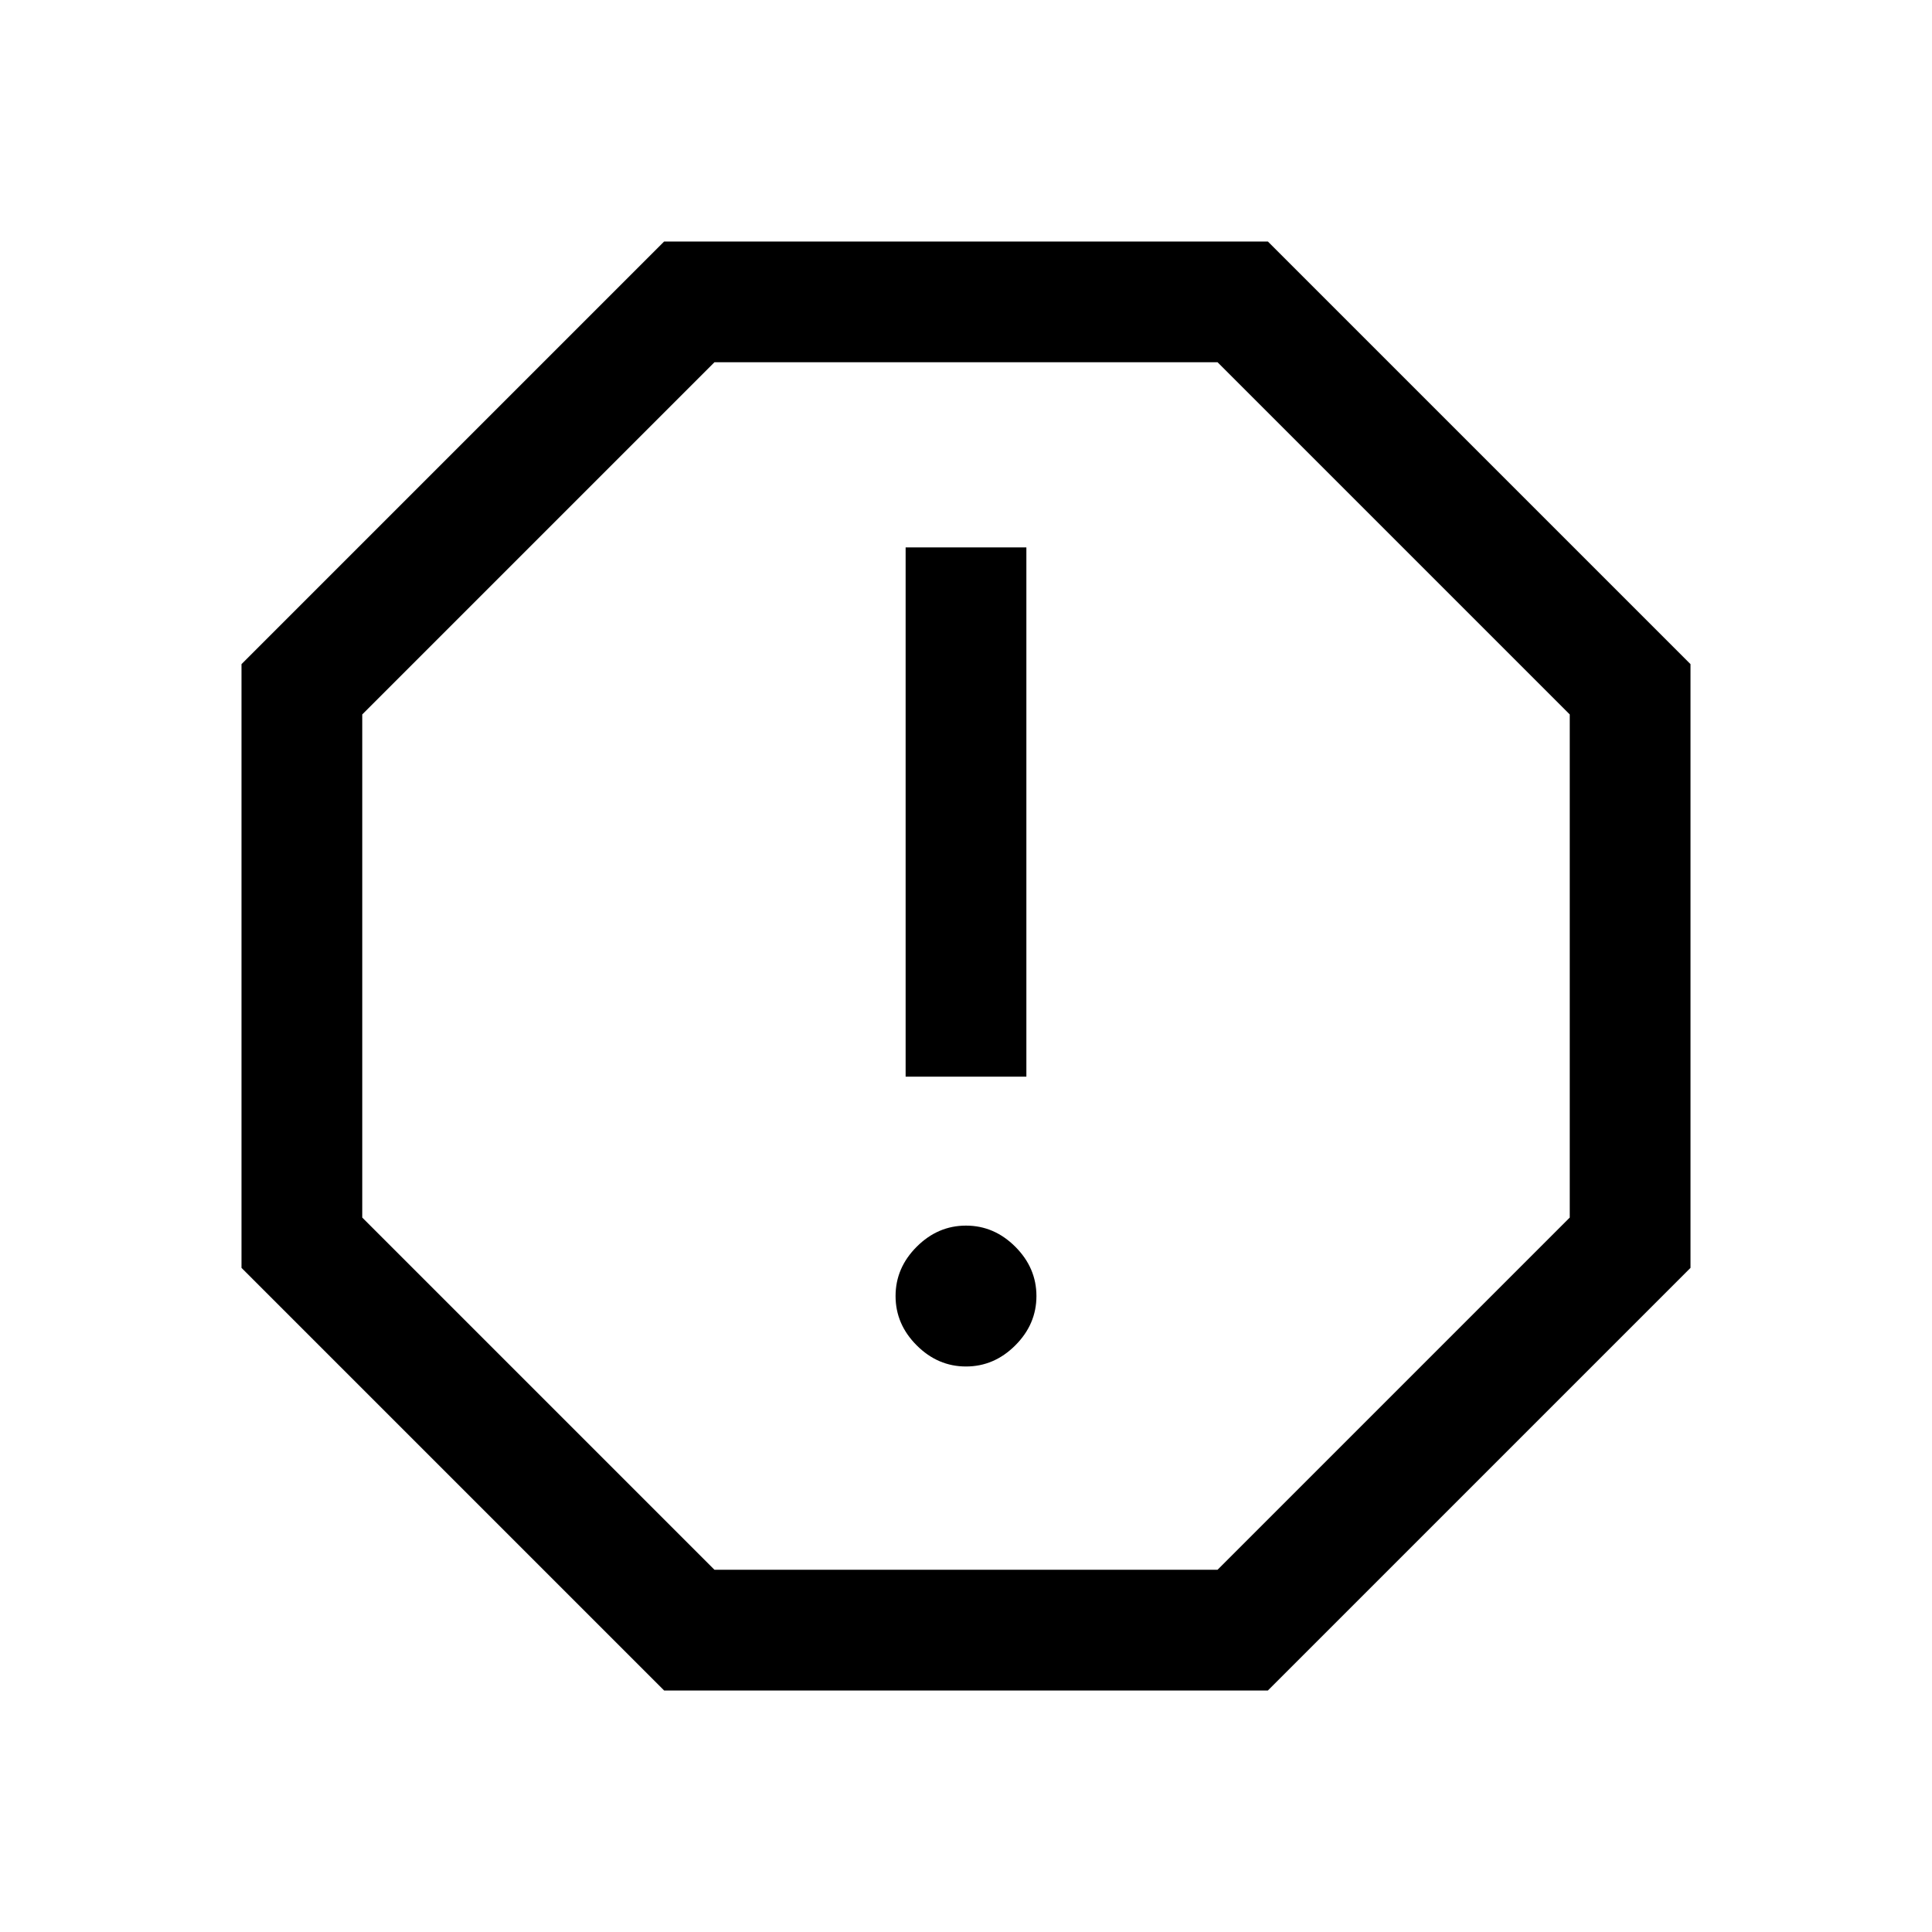
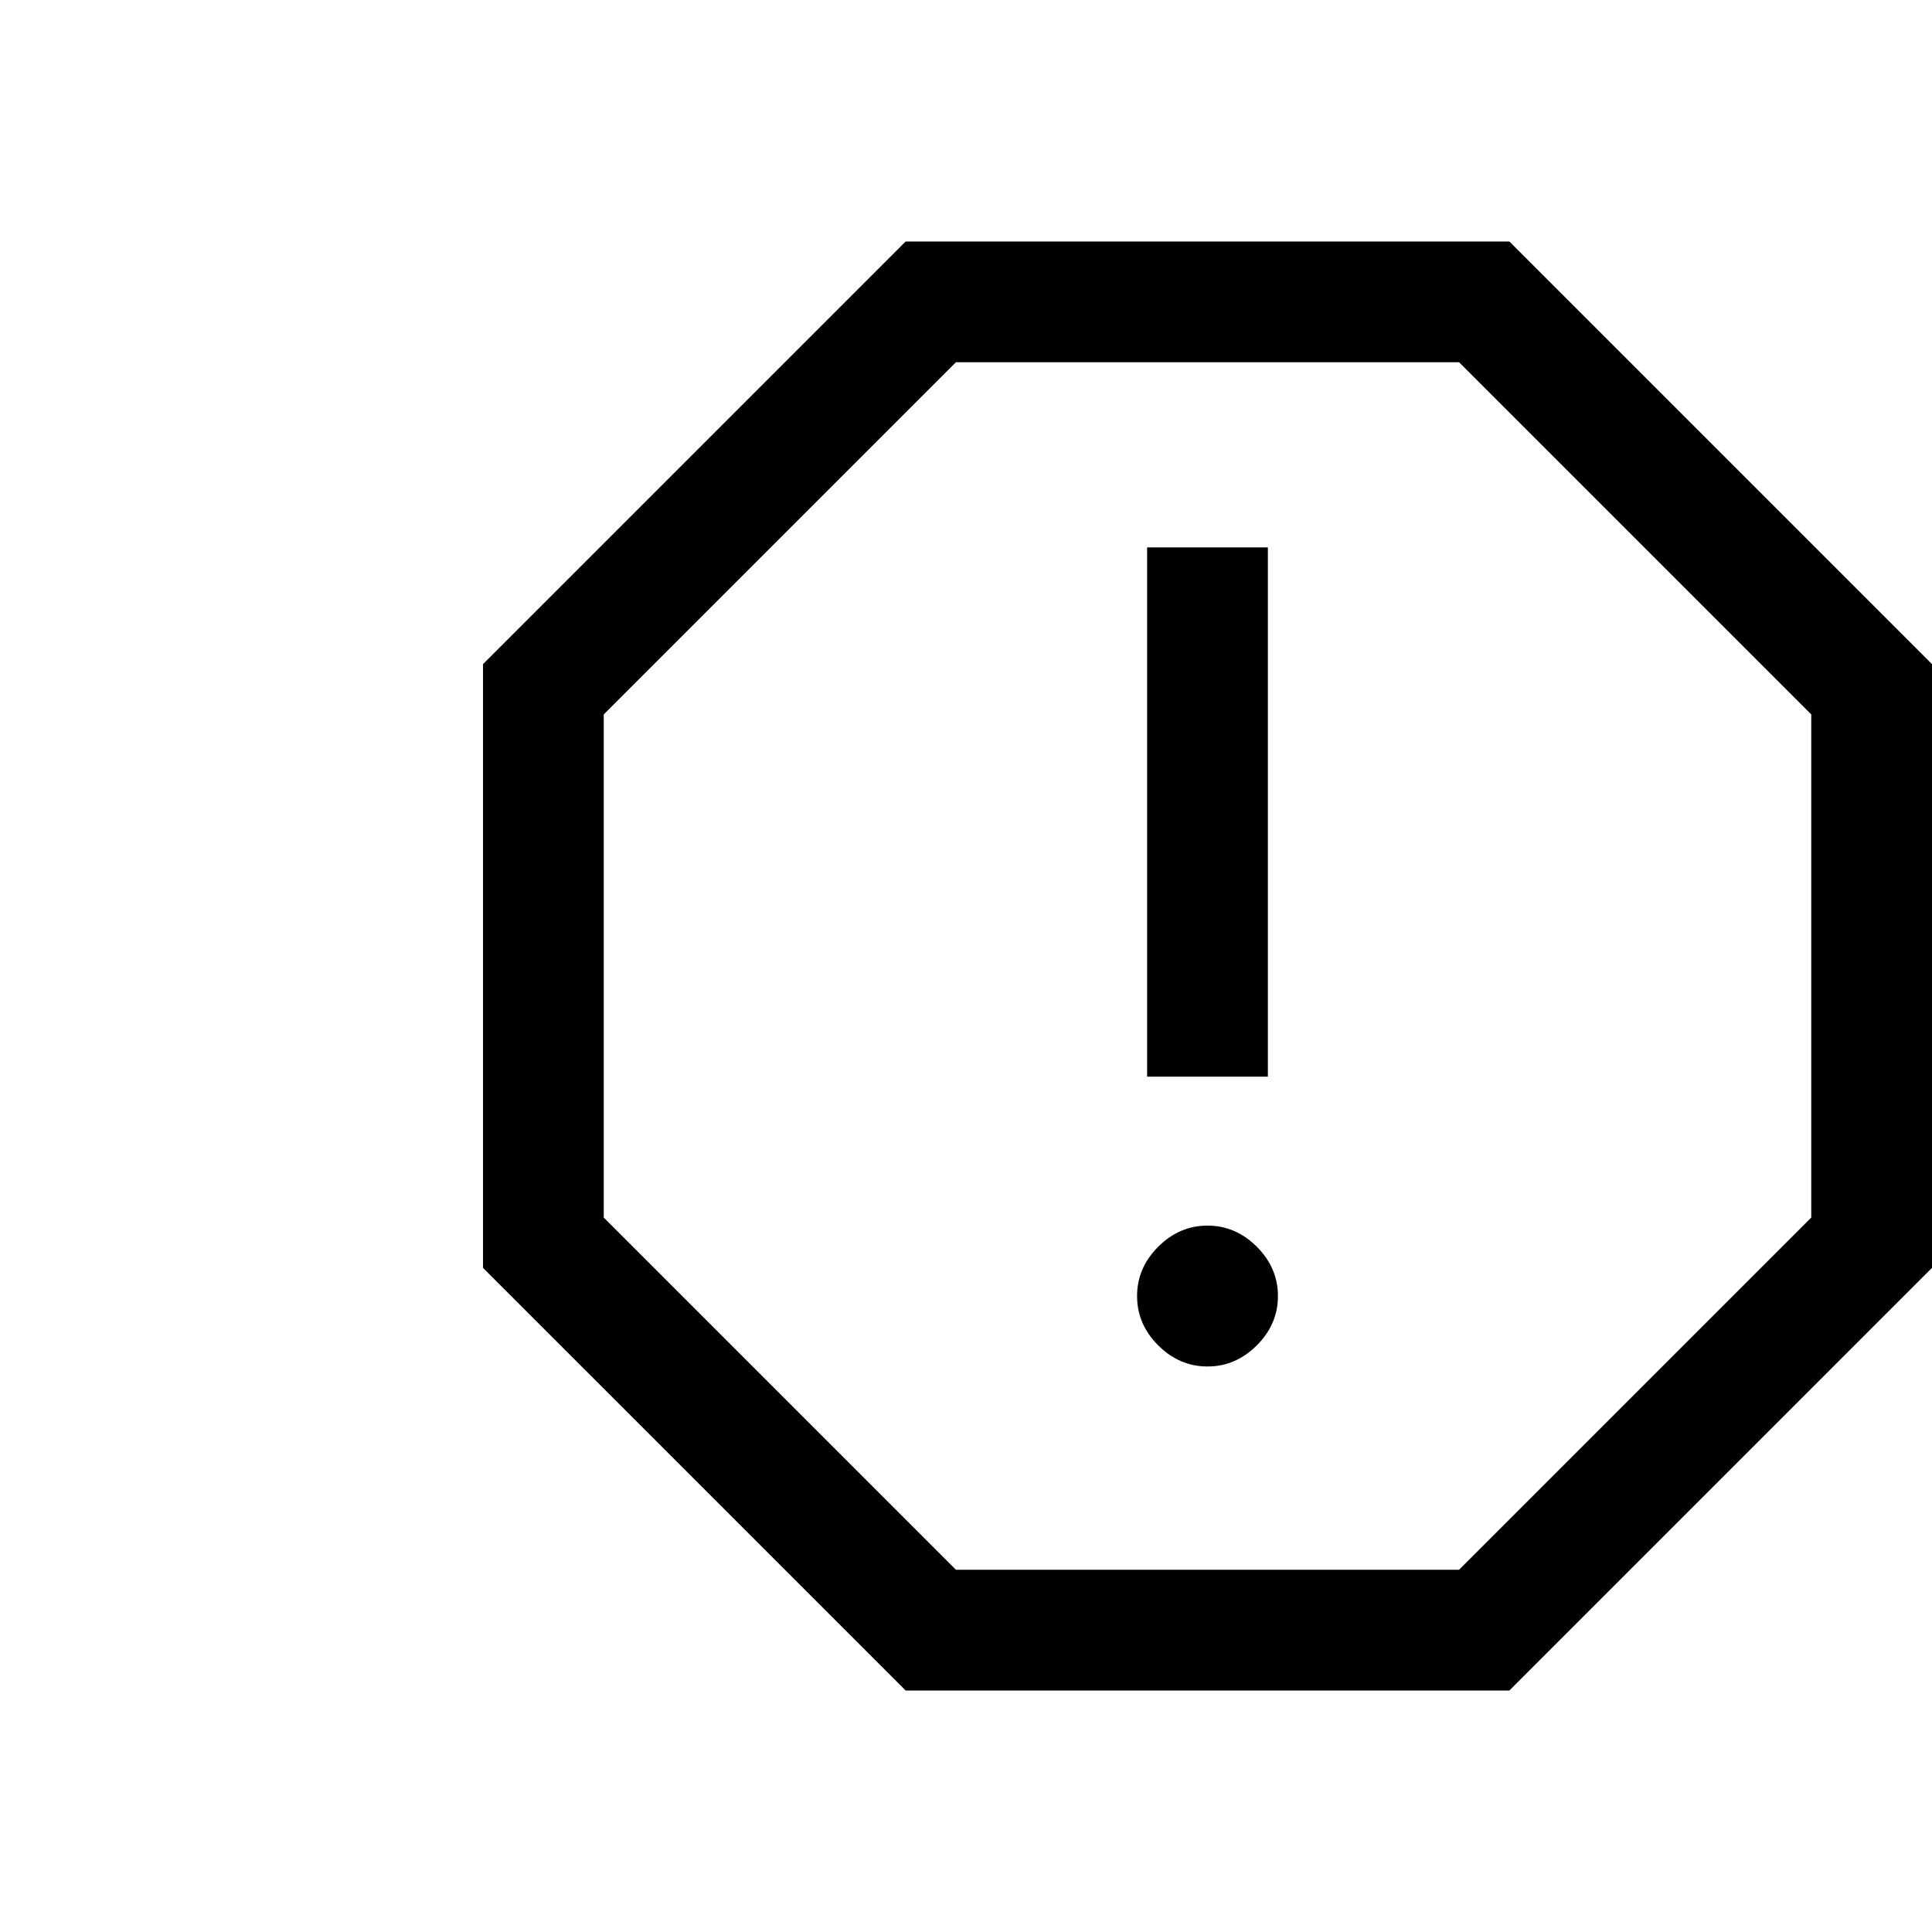
- <svg xmlns="http://www.w3.org/2000/svg" height="48" width="48">
+ <svg xmlns="http://www.w3.org/2000/svg" height="48" wdestinationth="48">
  <path d="M24 33.95q.7 0 1.225-.525.525-.525.525-1.225 0-.7-.525-1.225Q24.7 30.45 24 30.45q-.7 0-1.225.525-.525.525-.525 1.225 0 .7.525 1.225.525.525 1.225.525Zm-1.5-7.2h3V13.6h-3ZM16.5 42 6 31.5v-15L16.5 6h15L42 16.5v15L31.5 42Zm1.25-3h12.5L39 30.25v-12.5L30.25 9h-12.5L9 17.75v12.5ZM24 24Z" />
</svg>
